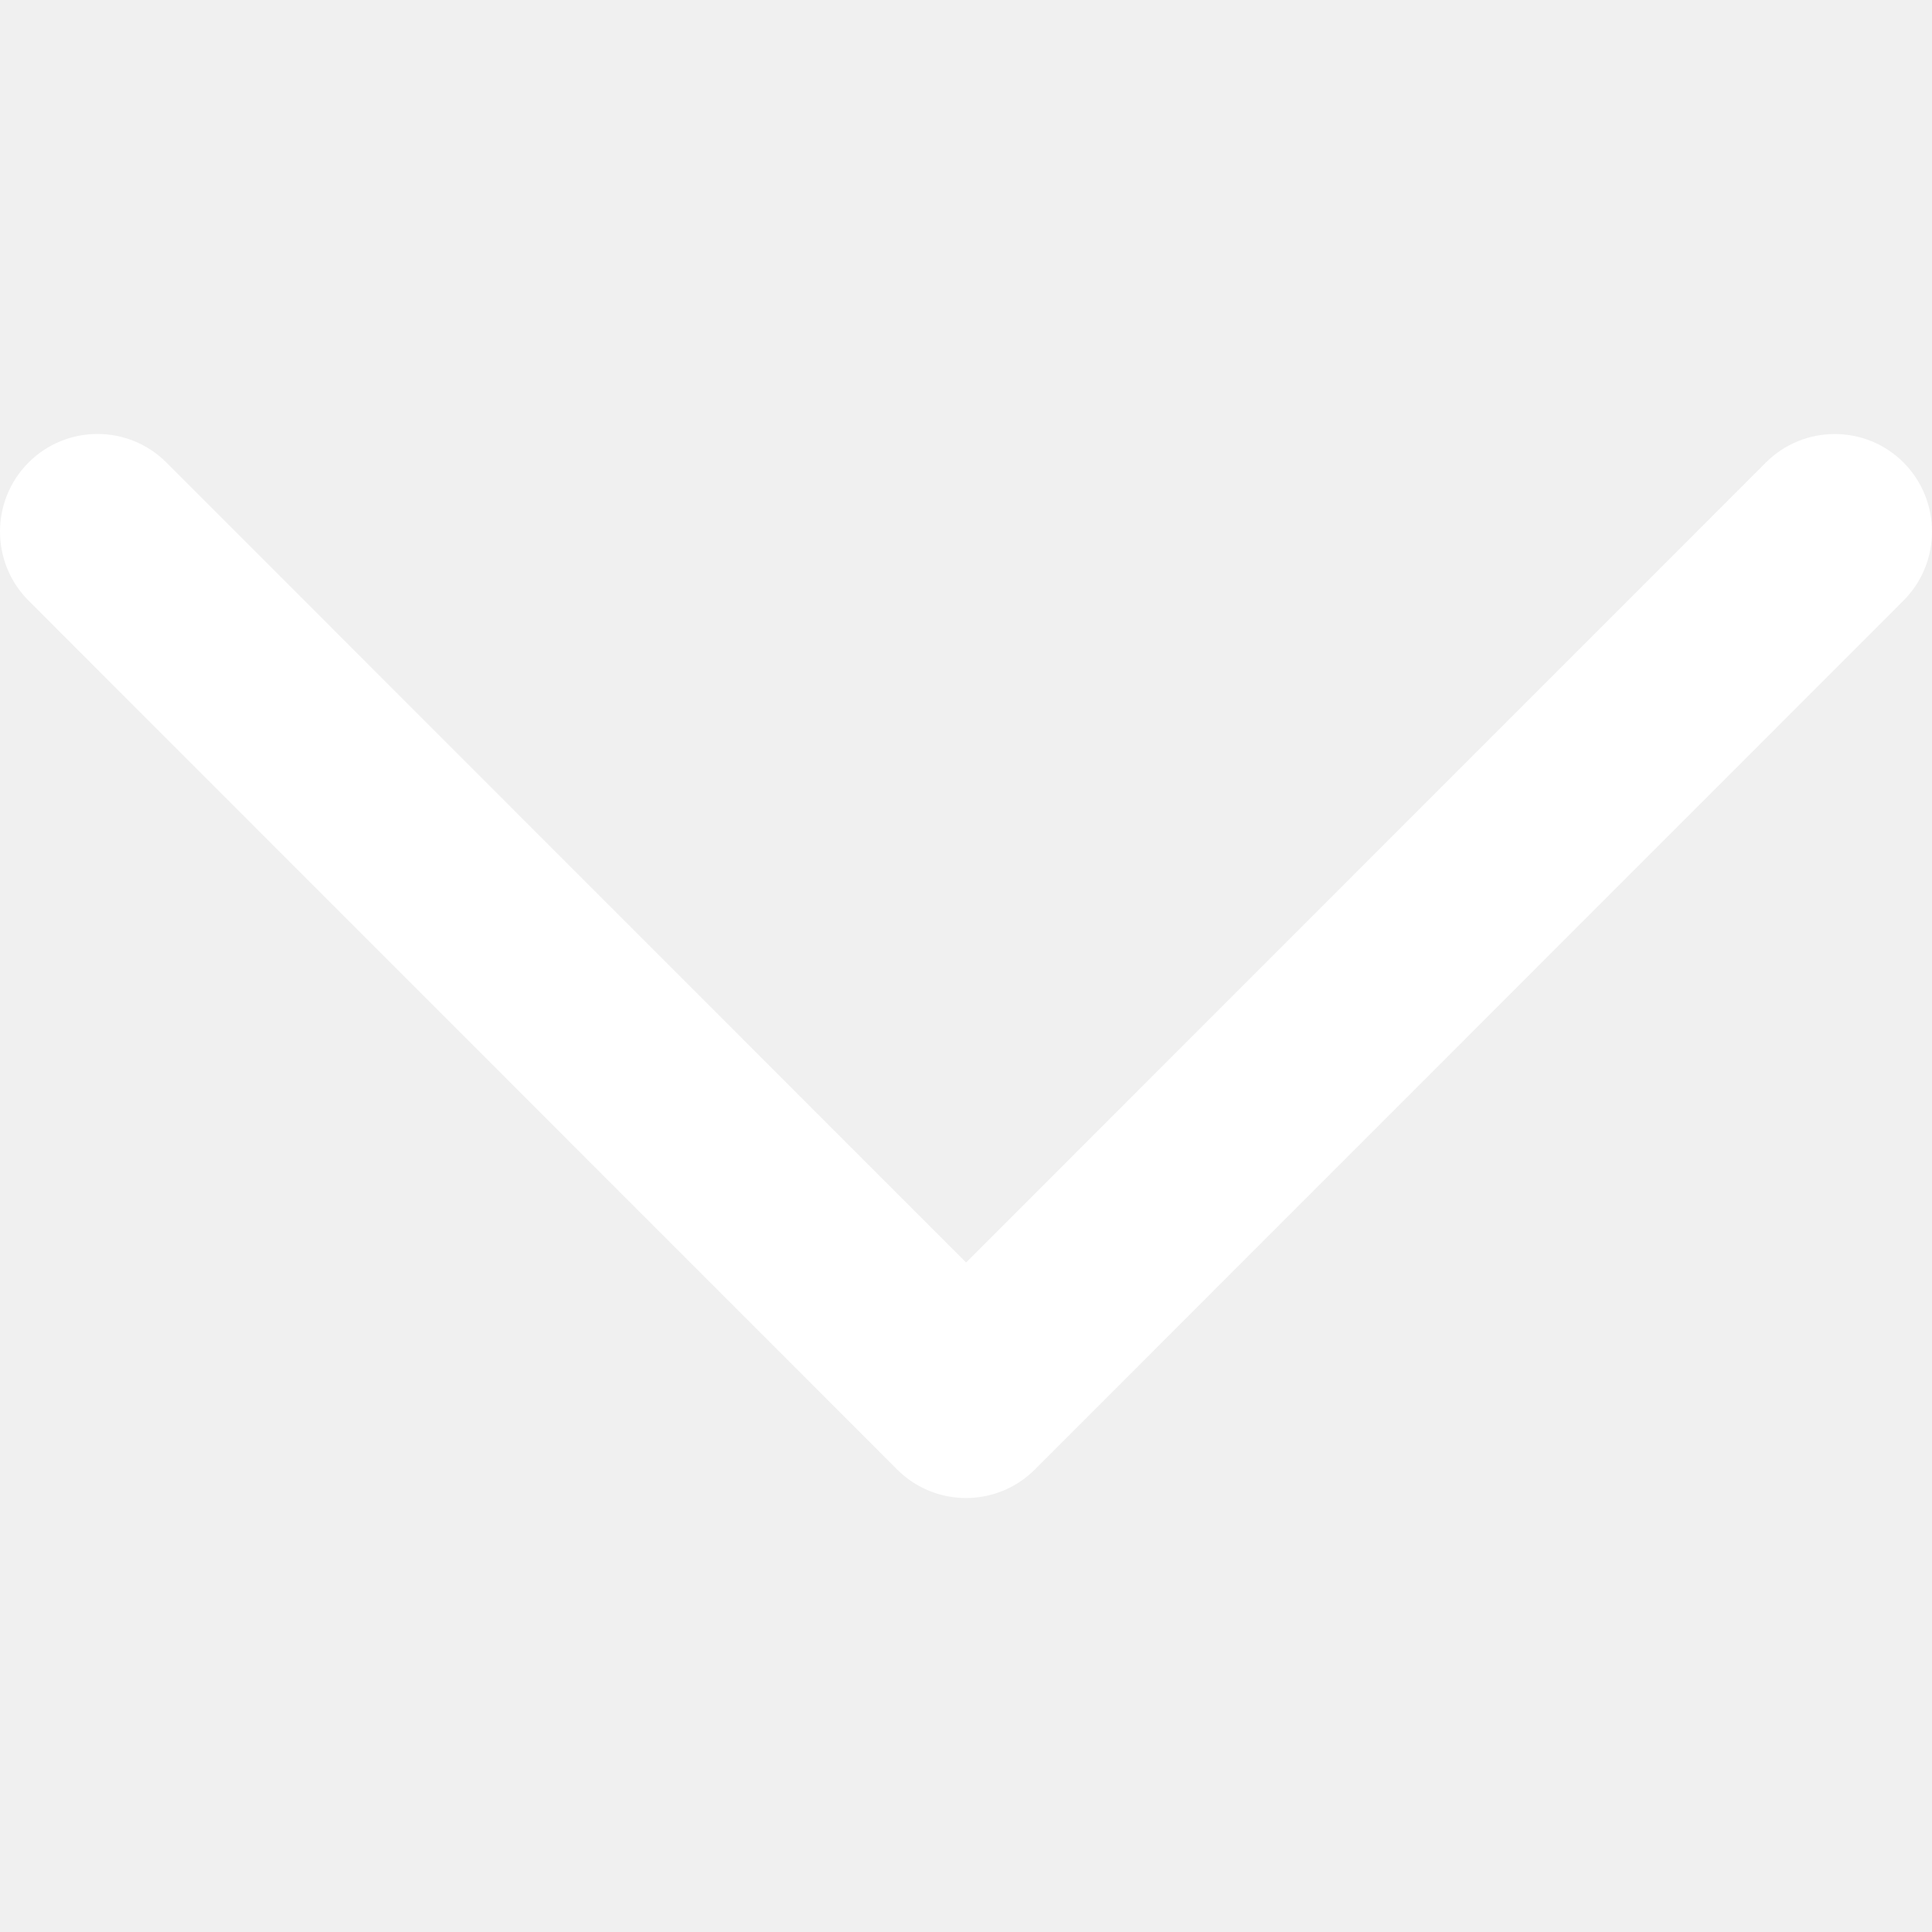
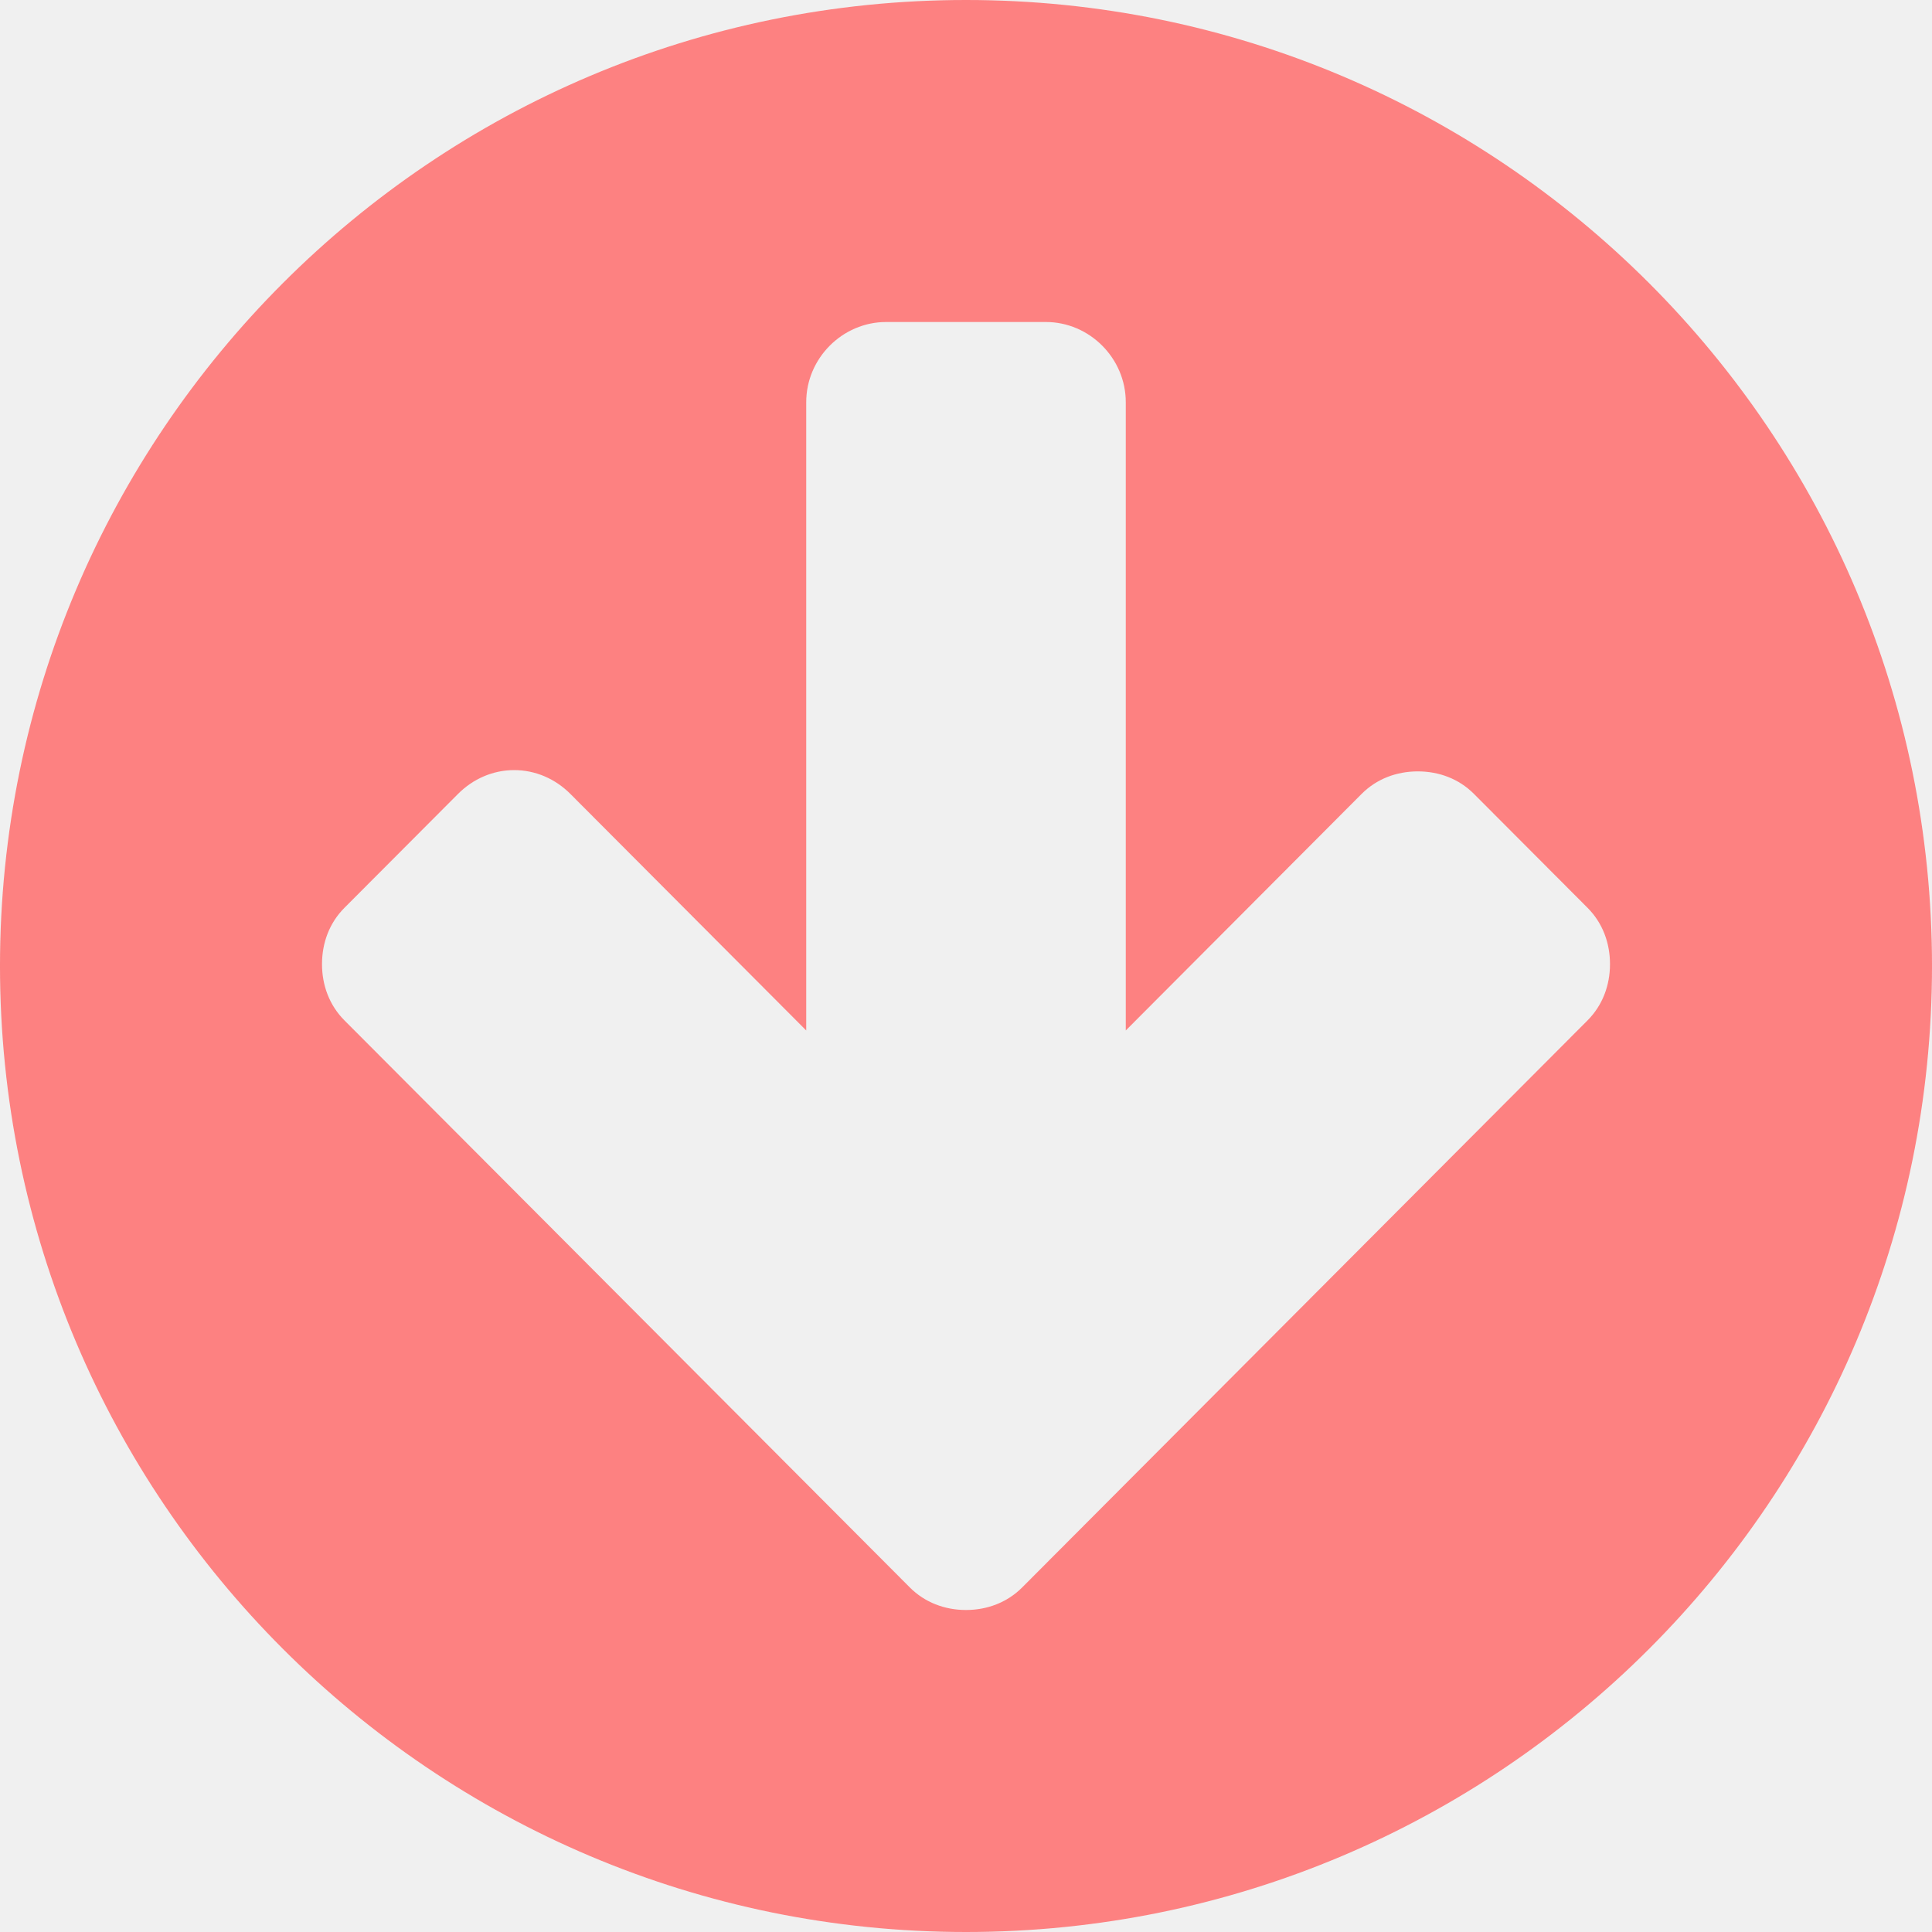
- <svg xmlns="http://www.w3.org/2000/svg" version="1.1" id="Capa_1" x="0px" y="0px" viewBox="0 0 240.811 240.811" style="enable-background:new 0 0 240.811 240.811;" xml:space="preserve" width="512px" height="512px">
-   <g>
-     <path id="Expand_More" d="M220.088,57.667l-99.671,99.695L20.746,57.655c-4.752-4.752-12.439-4.752-17.191,0   c-4.74,4.752-4.74,12.451,0,17.203l108.261,108.297l0,0l0,0c4.74,4.752,12.439,4.752,17.179,0L237.256,74.859   c4.74-4.752,4.74-12.463,0-17.215C232.528,52.915,224.828,52.915,220.088,57.667z" fill="#FFFFFF" />
-     <g>
- 	</g>
-     <g>
- 	</g>
-     <g>
- 	</g>
-     <g>
- 	</g>
-     <g>
- 	</g>
-     <g>
- 	</g>
+ <svg xmlns="http://www.w3.org/2000/svg" width="30px" height="30px" viewBox="0 0 30 30" version="1.1">
+   <defs />
+   <g id="Page-1" stroke="none" stroke-width="1" fill="none" fill-rule="evenodd" opacity="0.836">
+     <g id="Coaching" transform="translate(-495, -501)" fill="#FF6B6B" fill-rule="nonzero">
+       <g id="Group-10">
+         <path d="M520,515.971 C520,515.64 519.884,515.329 519.651,515.096 L517.888,513.328 C517.655,513.094 517.345,512.978 517.016,512.978 C516.686,512.978 516.376,513.094 516.143,513.328 L512.481,517.001 L512.481,507.244 C512.481,506.564 511.919,506 511.24,506 L508.76,506 C508.081,506 507.519,506.564 507.519,507.244 L507.519,517.001 L503.857,513.328 C503.624,513.094 503.314,512.958 502.984,512.958 C502.655,512.958 502.345,513.094 502.112,513.328 L500.349,515.096 C500.116,515.329 500,515.64 500,515.971 C500,516.301 500.116,516.612 500.349,516.845 L509.128,525.65 C509.36,525.883 509.671,526 510,526 C510.329,526 510.64,525.883 510.872,525.65 L519.651,516.845 C519.884,516.612 520,516.301 520,515.971 Z M525,516 C525,524.281 518.281,531 510,531 C501.719,531 495,524.281 495,516 C495,507.719 501.719,501 510,501 C518.281,501 525,507.719 525,516 Z" id="Shape" />
+       </g>
+     </g>
  </g>
-   <g>
- </g>
-   <g>
- </g>
-   <g>
- </g>
-   <g>
- </g>
-   <g>
- </g>
-   <g>
- </g>
-   <g>
- </g>
-   <g>
- </g>
-   <g>
- </g>
-   <g>
- </g>
-   <g>
- </g>
-   <g>
- </g>
-   <g>
- </g>
-   <g>
- </g>
-   <g>
- </g>
</svg>
